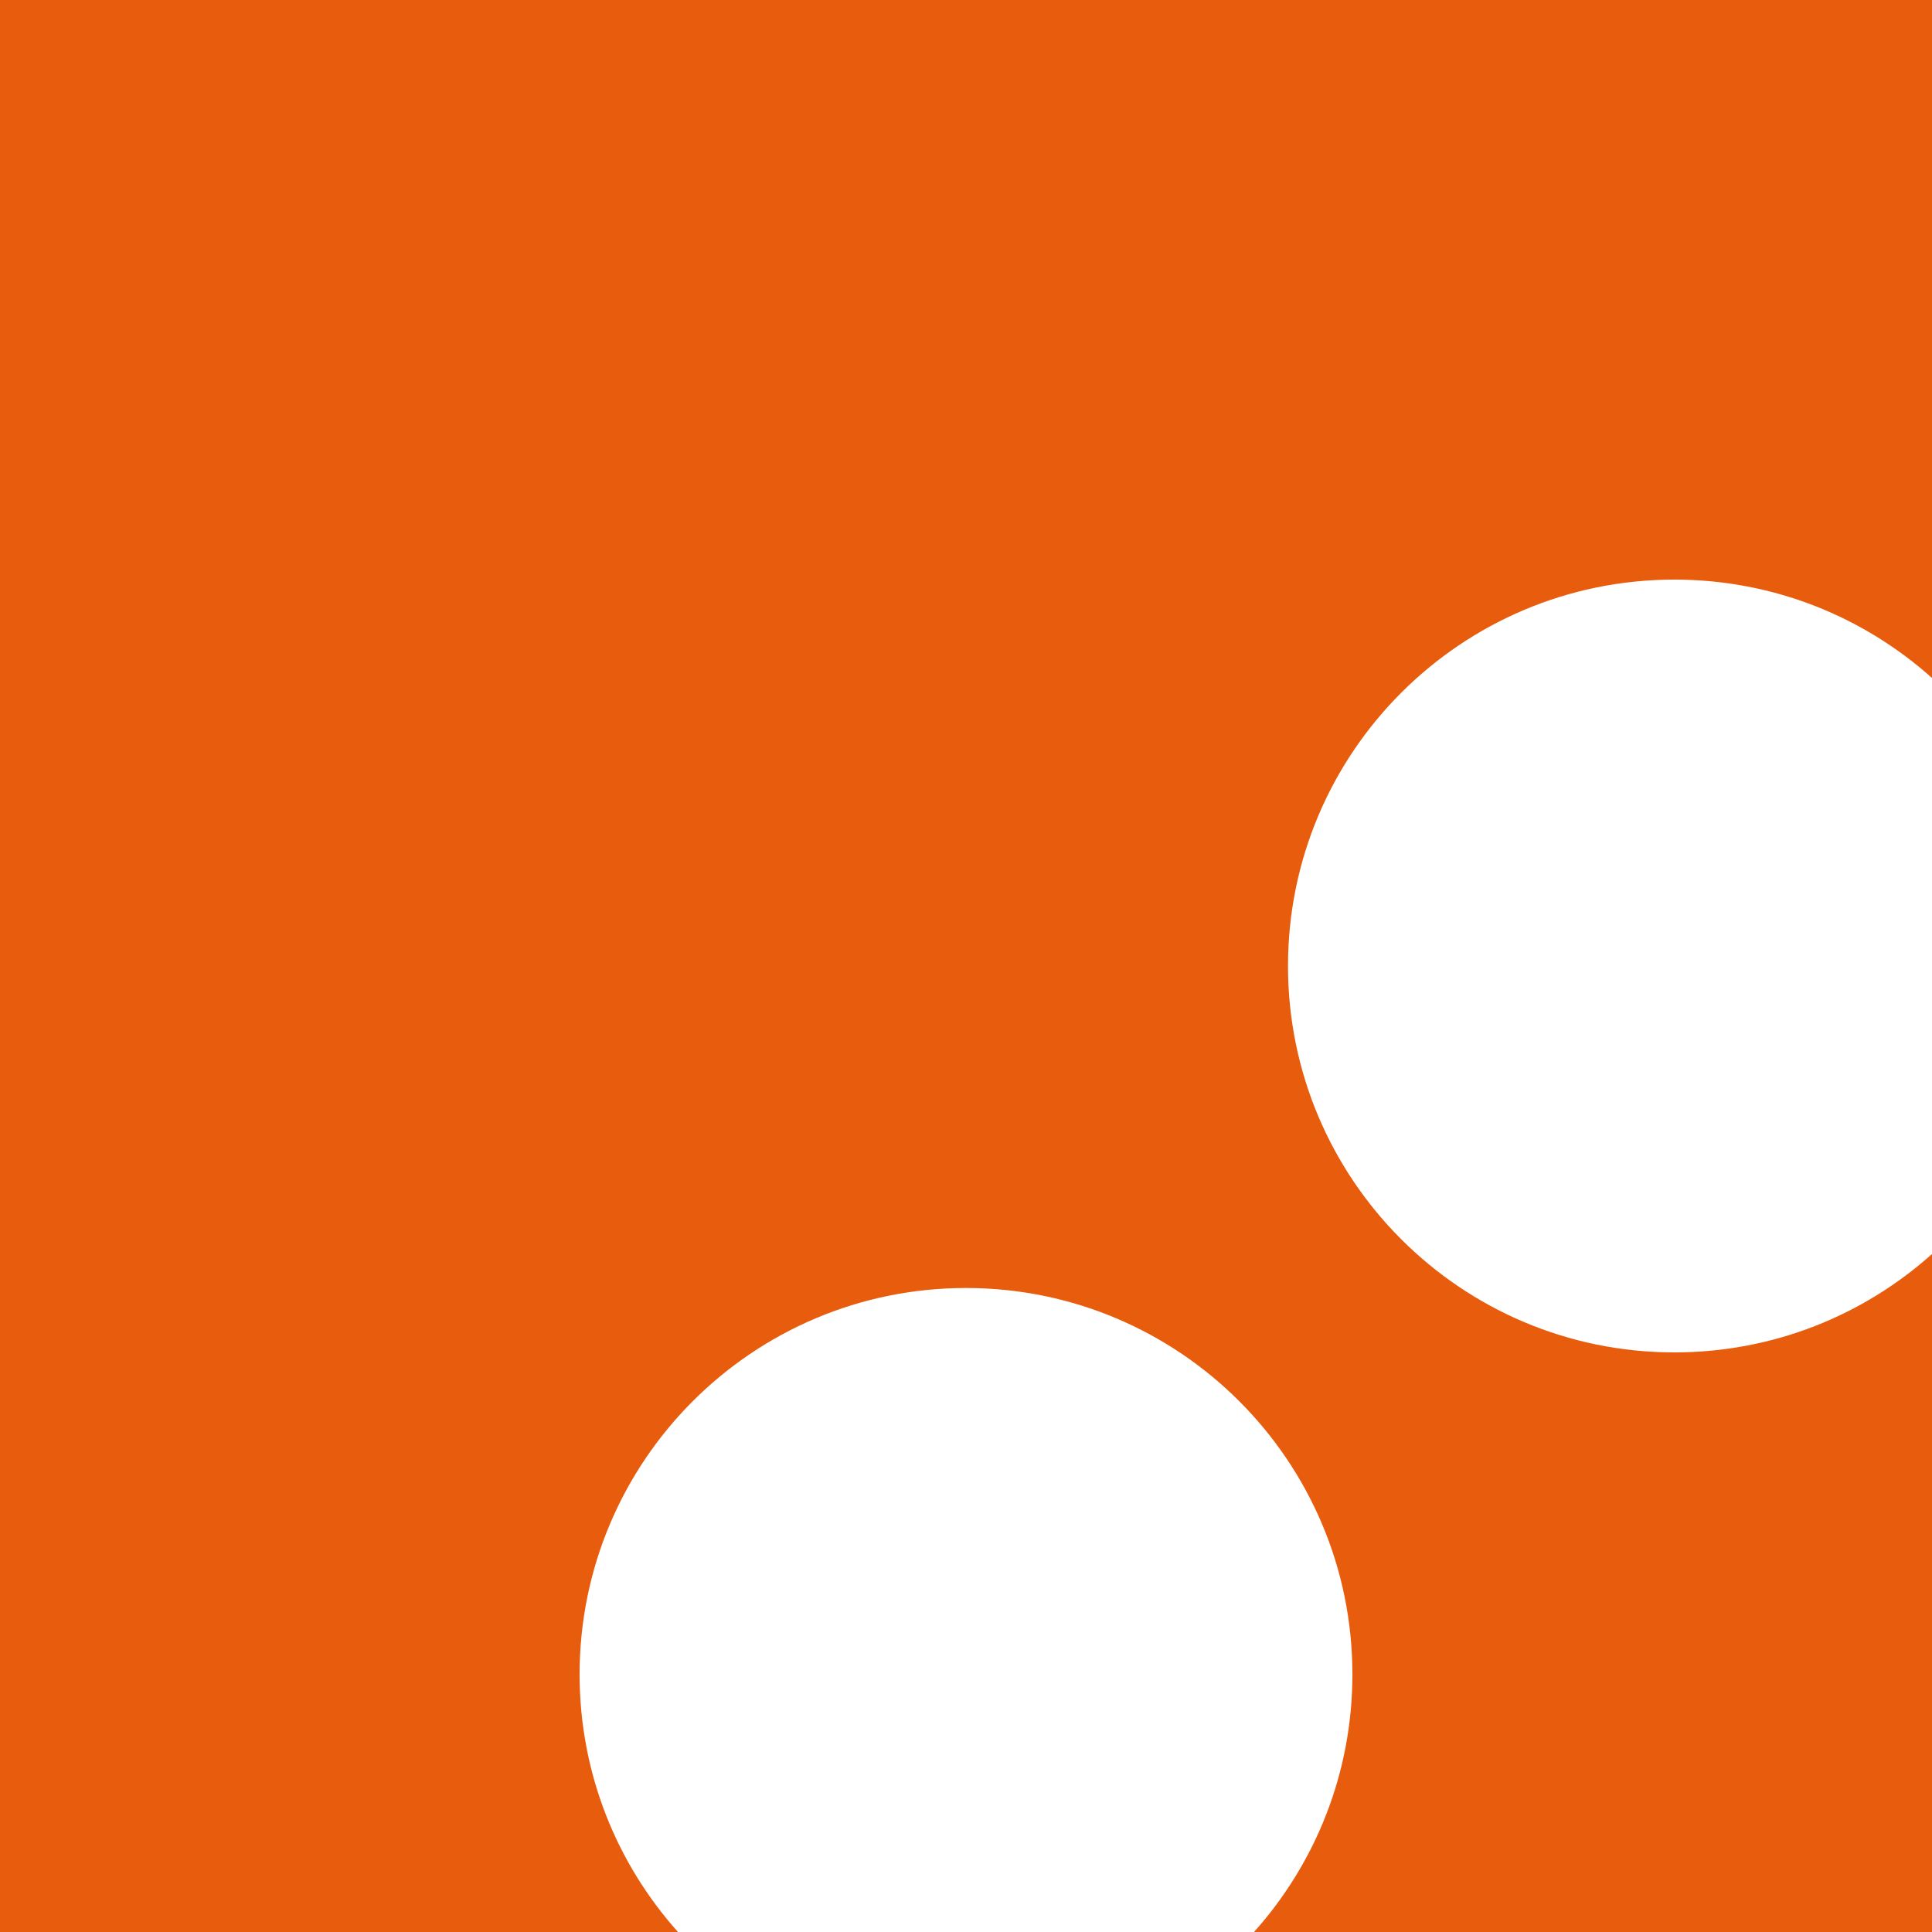
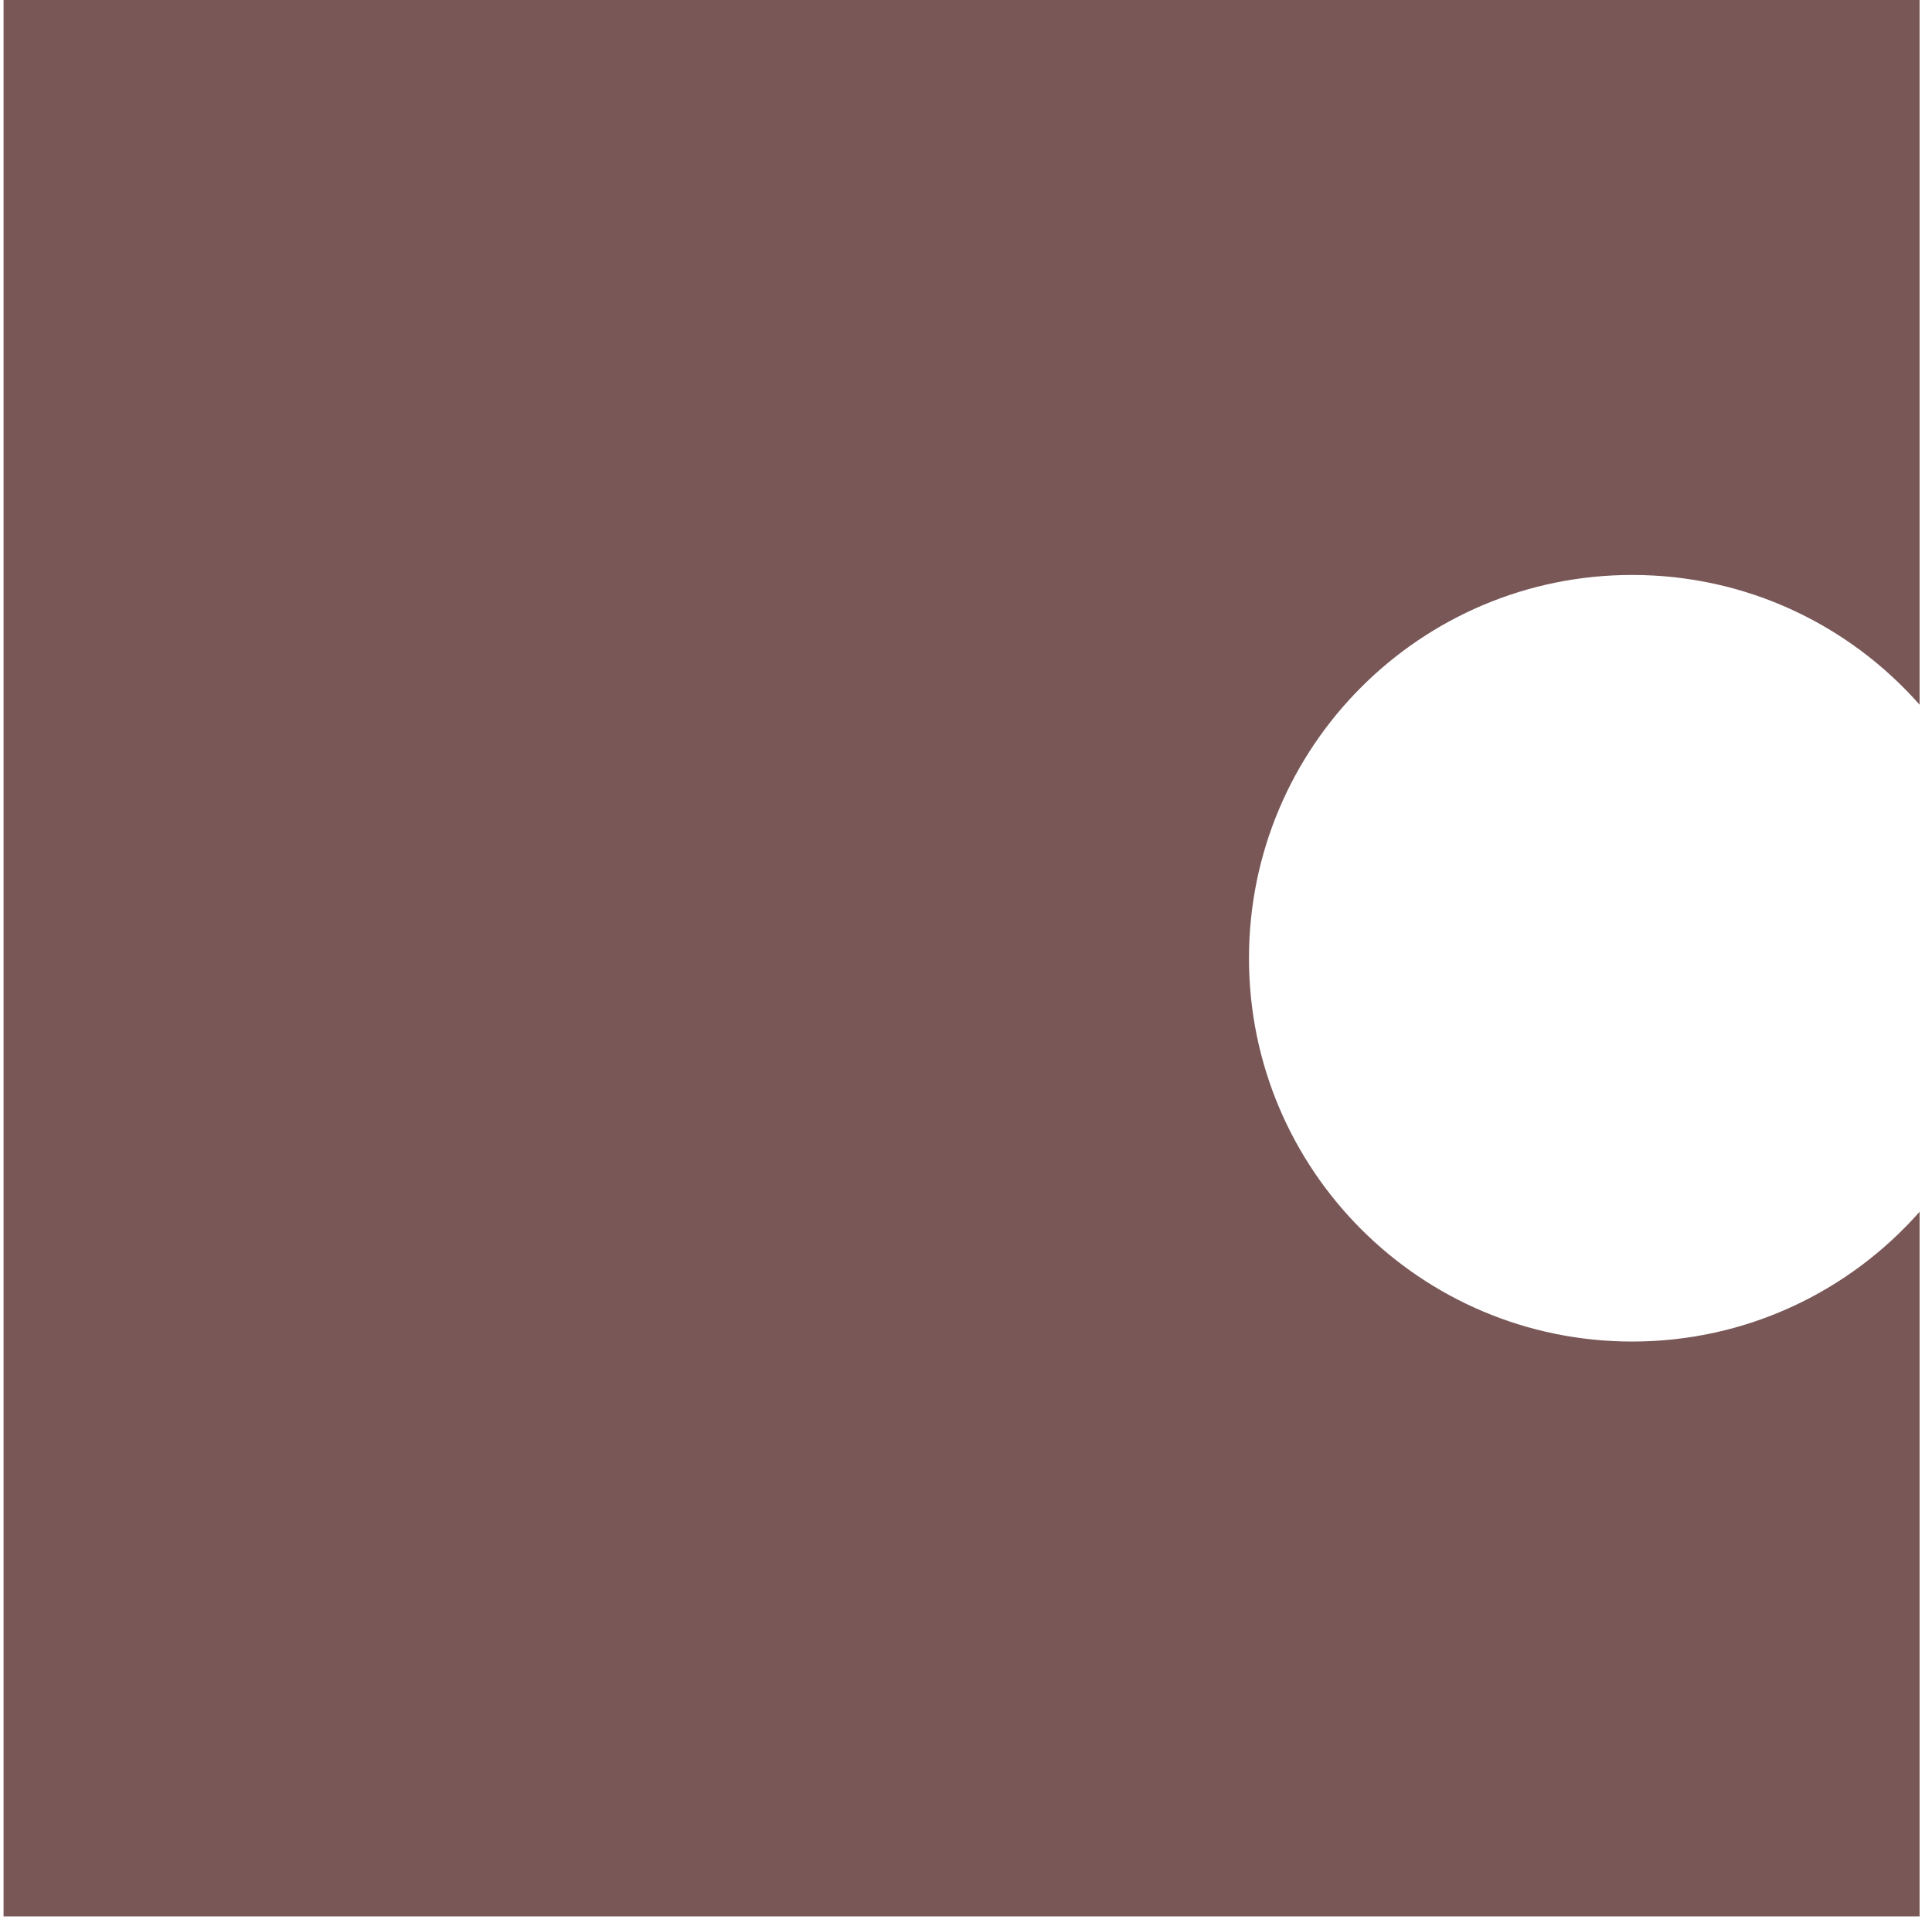
- <svg xmlns="http://www.w3.org/2000/svg" width="120" height="120" viewBox="0 0 120 120" fill="none">
-   <path fill-rule="evenodd" clip-rule="evenodd" d="M0 0H120V42.111C115.754 38.311 110.146 36 104 36C90.746 36 80 46.745 80 60C80 73.255 90.746 84 104 84C110.146 84 115.754 81.689 120 77.888V120H77.889C81.689 115.754 84 110.147 84 104C84 90.745 73.254 80 60 80C46.746 80 36 90.745 36 104C36 110.147 38.31 115.754 42.111 120H0V0Z" fill="#E85C0D" />
+ <svg xmlns="http://www.w3.org/2000/svg" width="121" height="120" viewBox="0 0 121 120" fill="none">
+   <path fill-rule="evenodd" clip-rule="evenodd" d="M120.223 0H0.223V120H120.223V75.875C115.825 80.858 109.391 84 102.223 84C88.968 84 78.223 73.255 78.223 60C78.223 46.745 88.968 36 102.223 36C109.391 36 115.825 39.142 120.223 44.125V0Z" fill="#795757" />
</svg>
